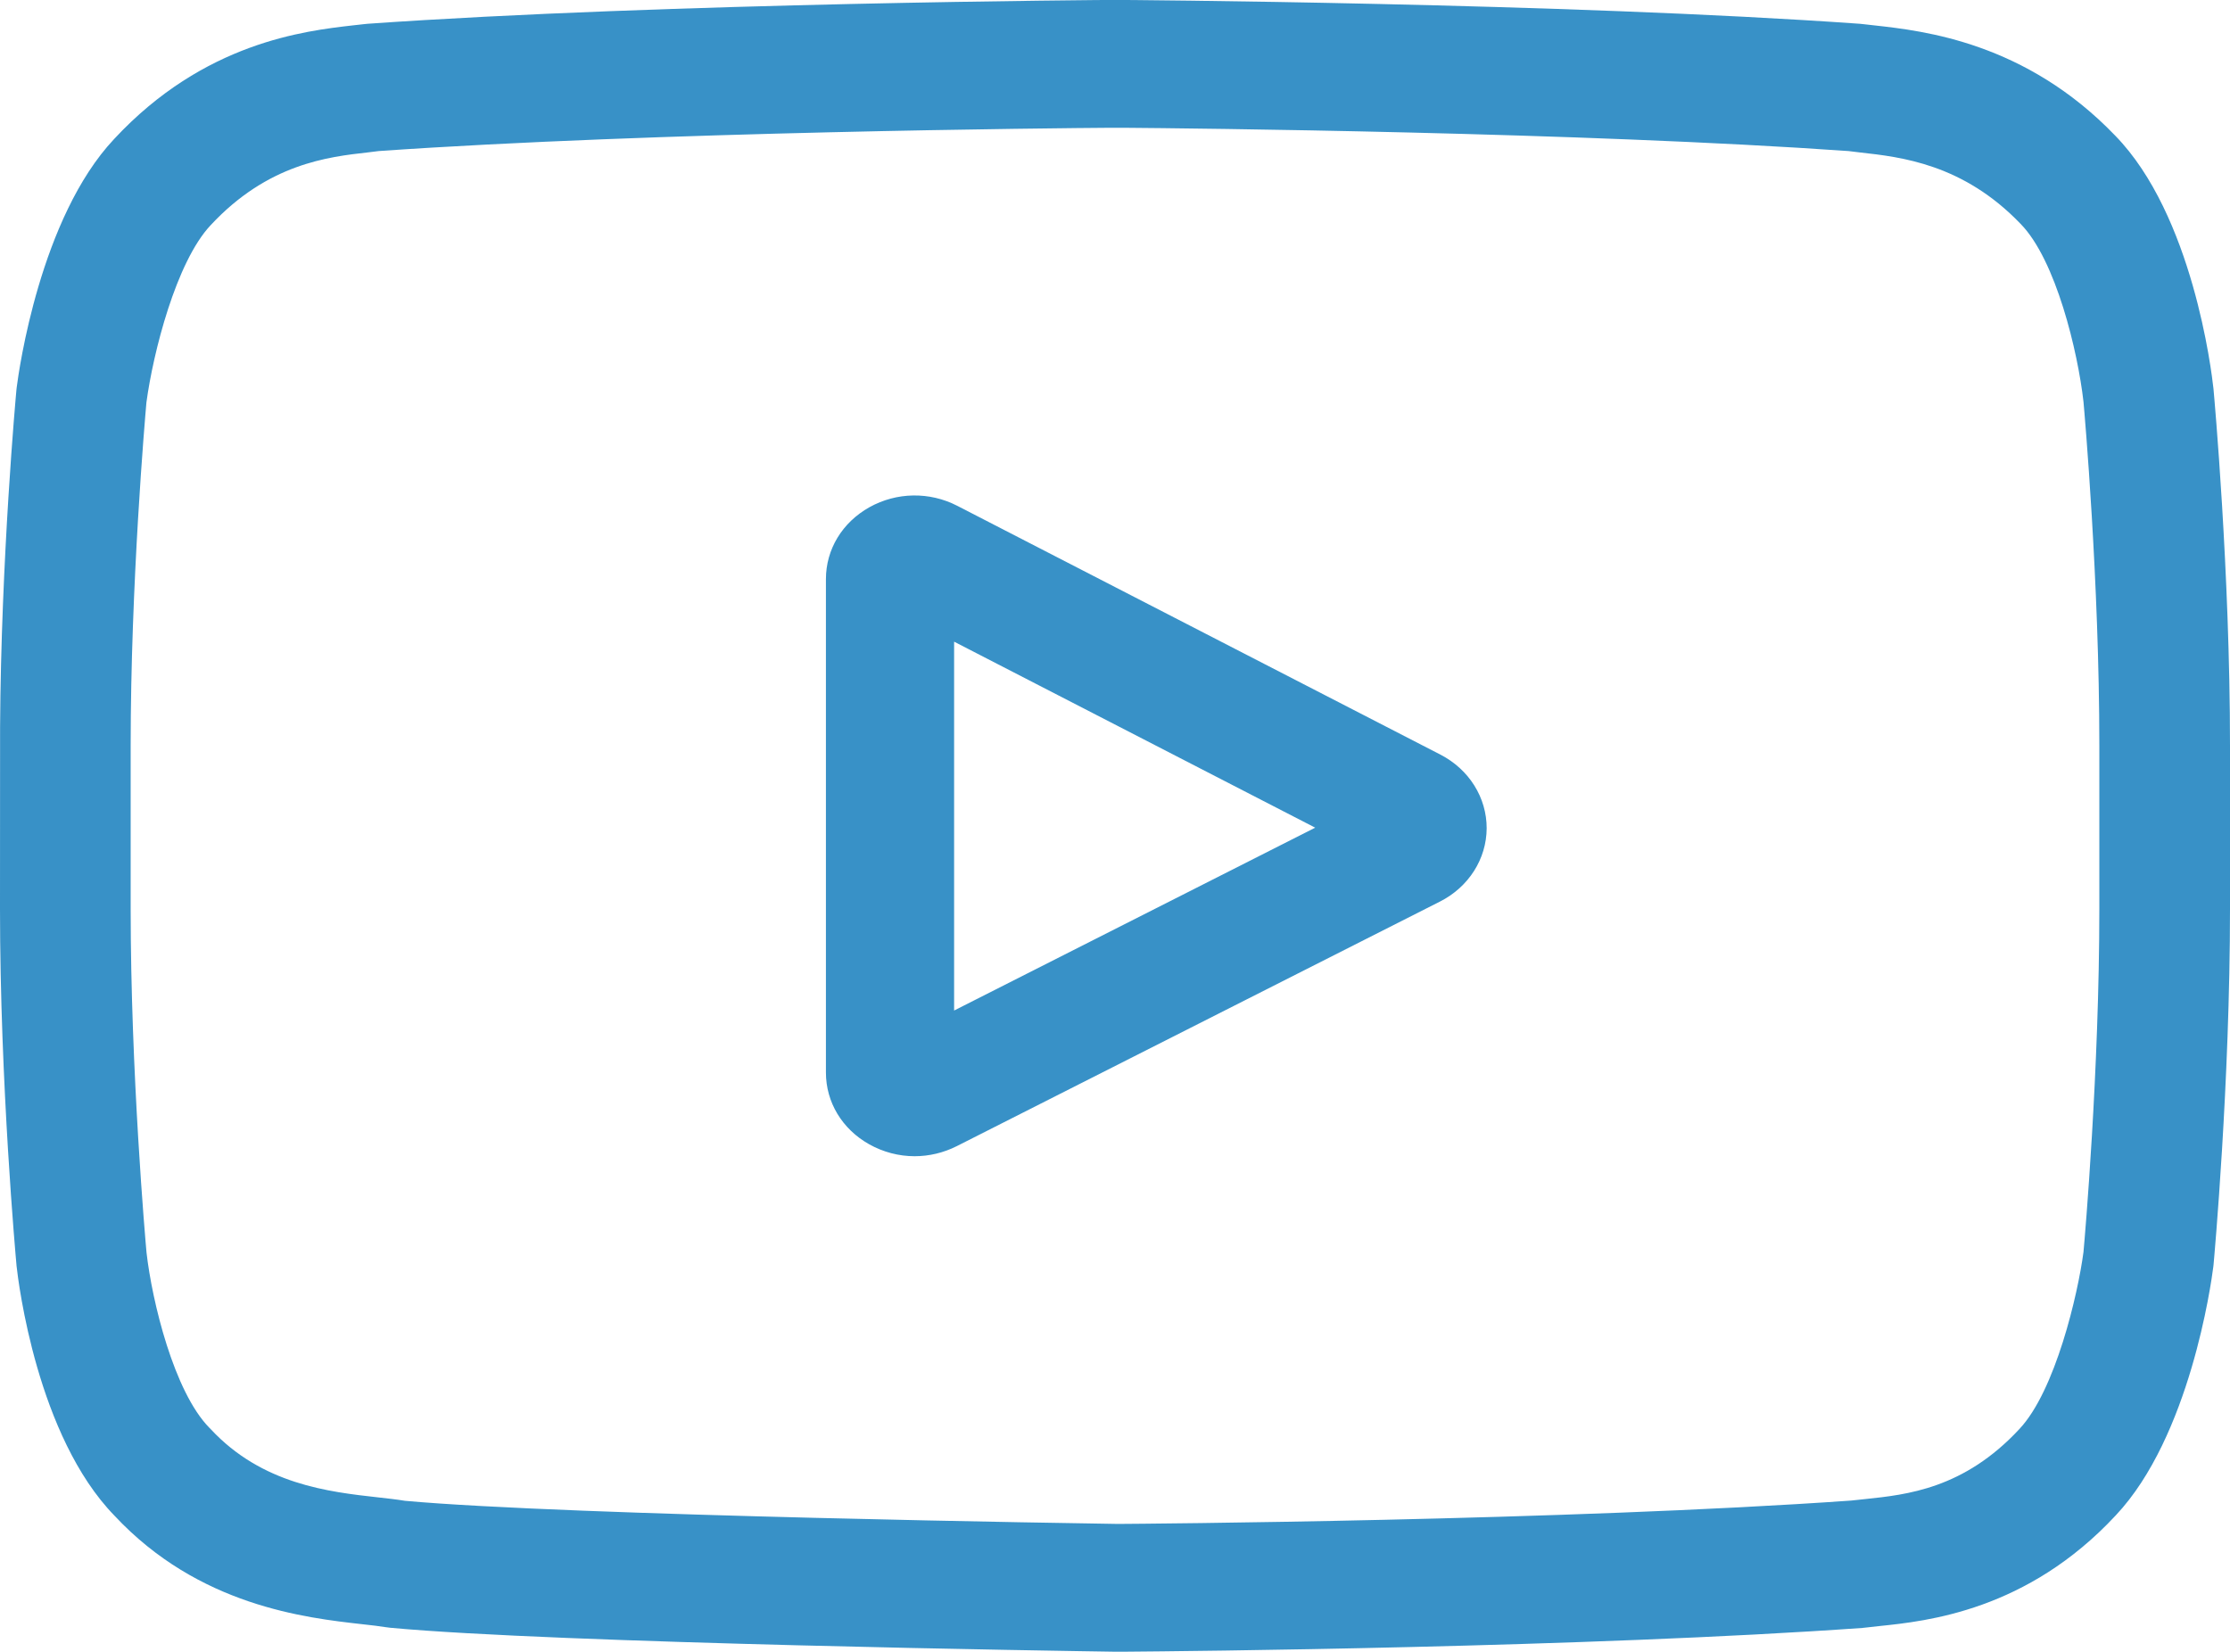
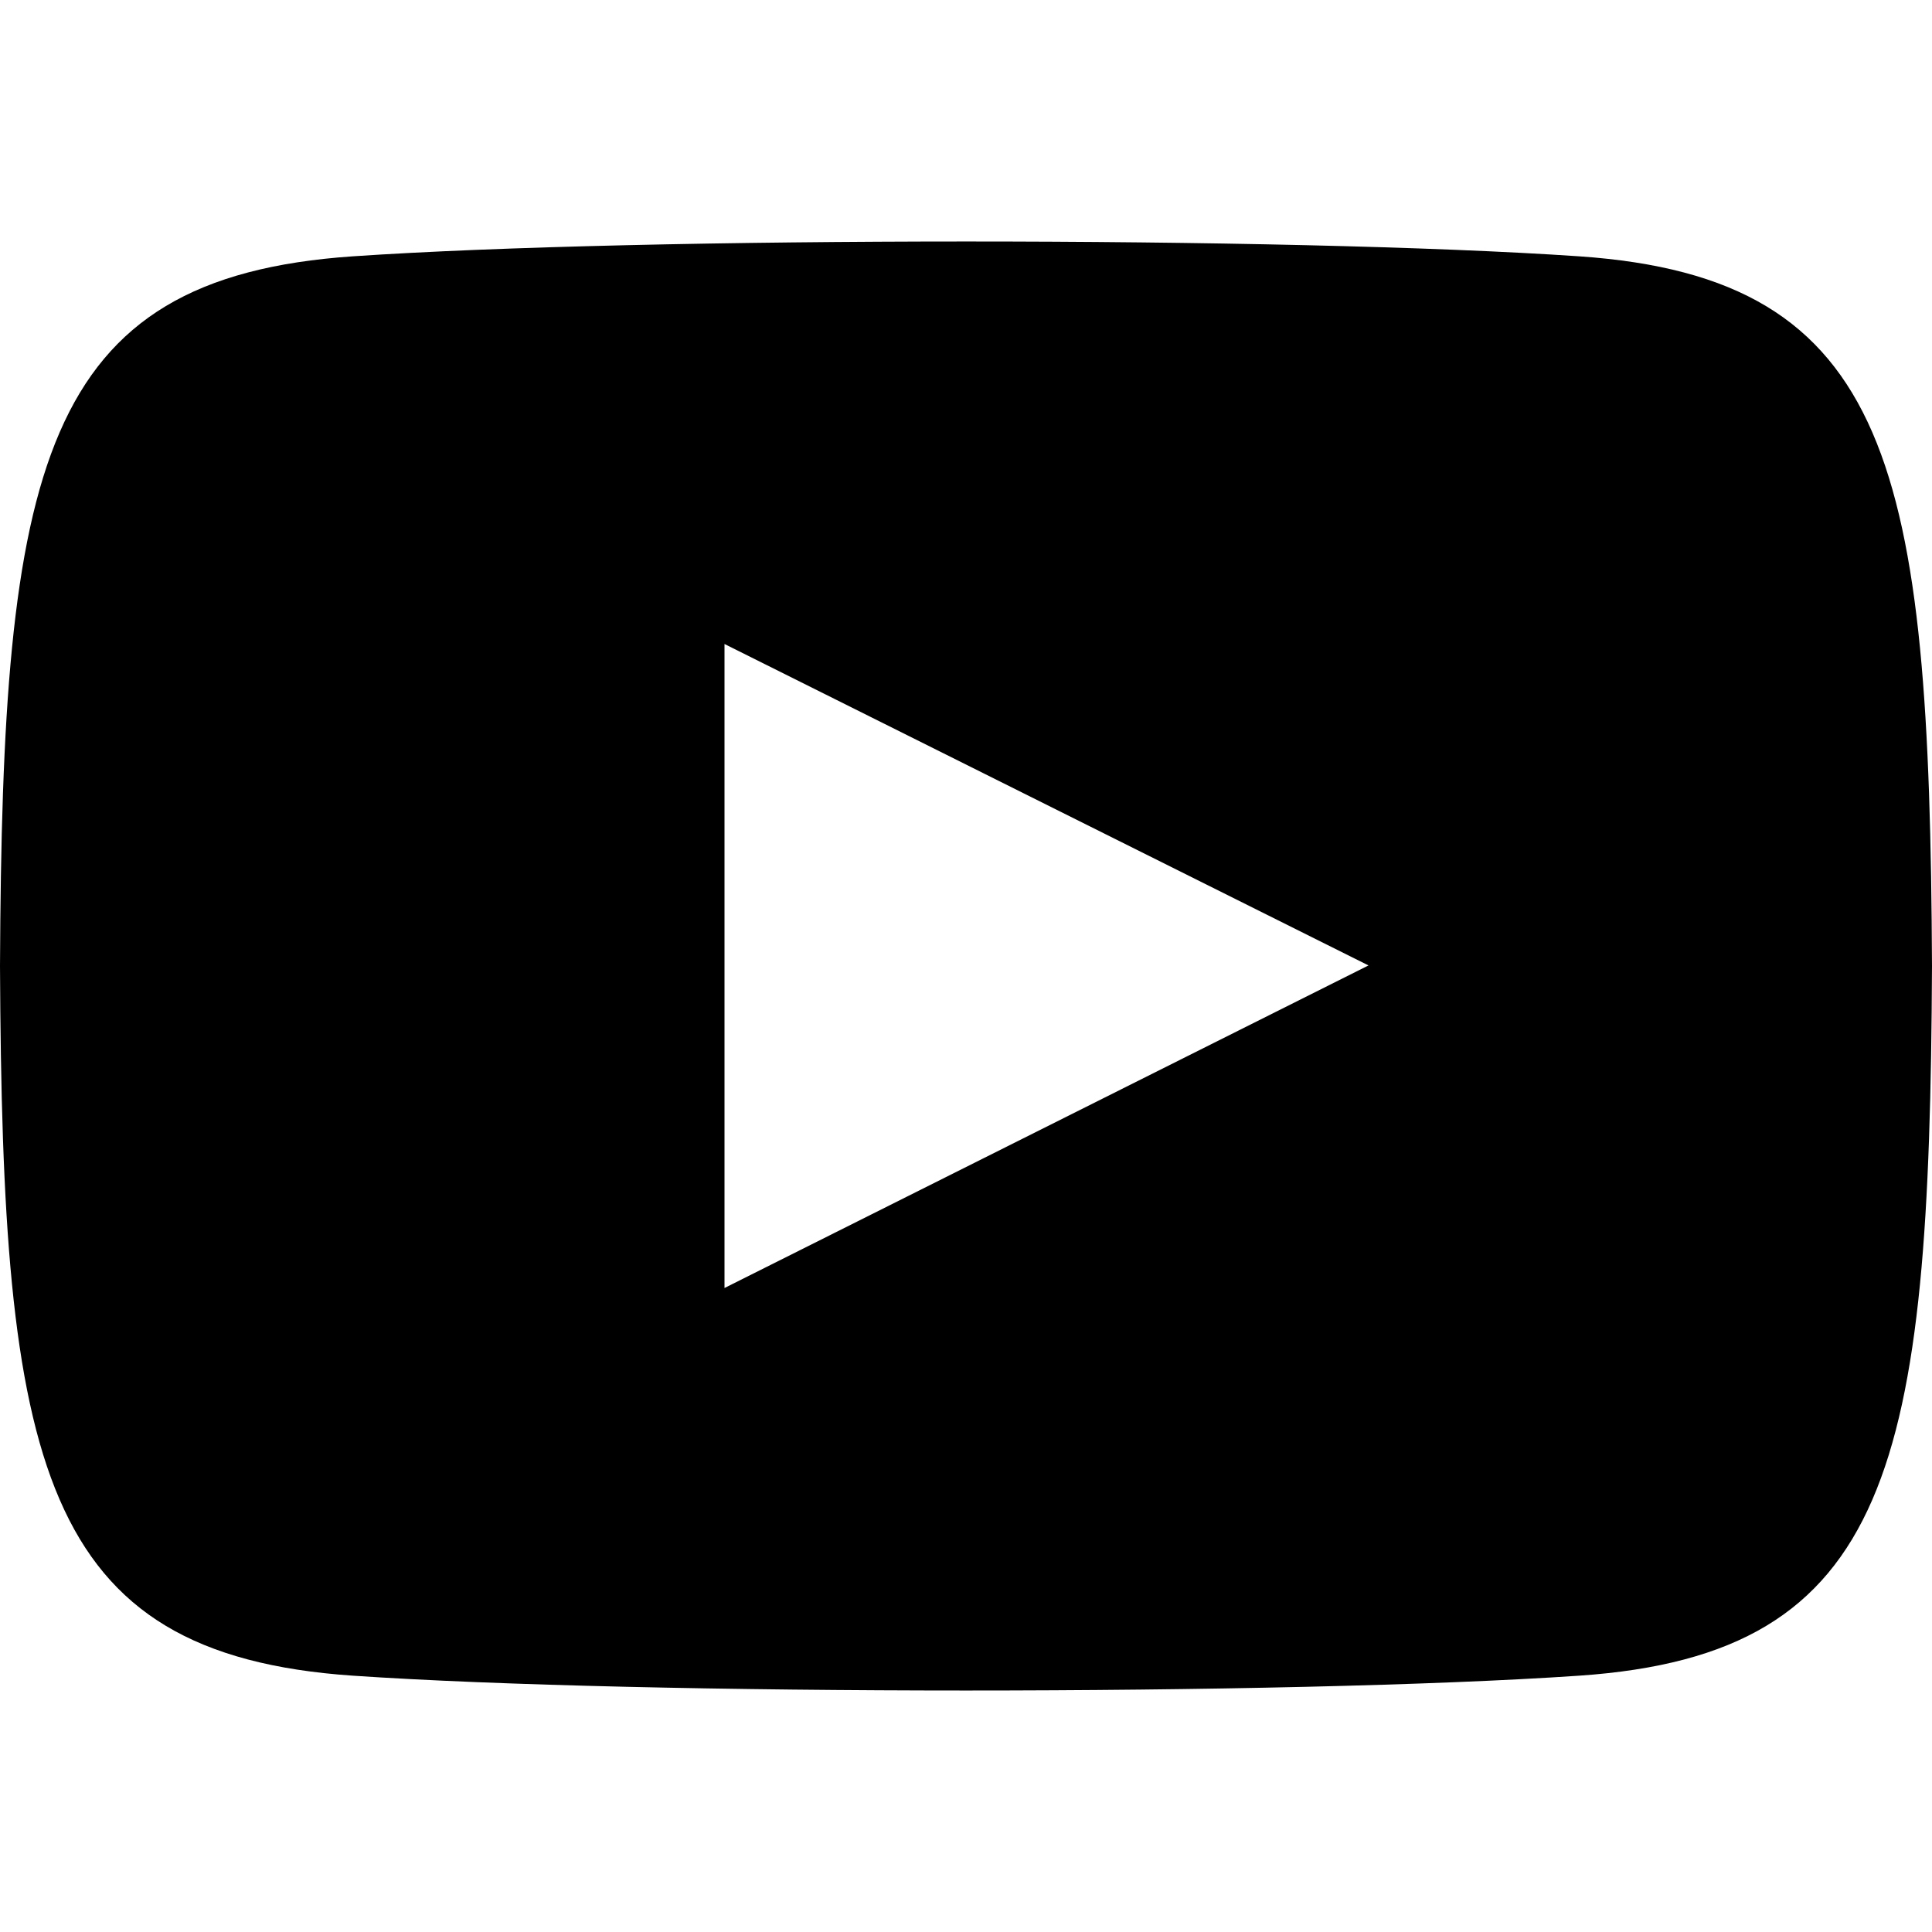
- <svg xmlns="http://www.w3.org/2000/svg" width="27px" height="20px" viewBox="0 0 27 20" version="1.1">
-   <g id="Symbols" stroke="none" stroke-width="1" fill="none" fill-rule="evenodd">
-     <g id="rodape-nupillinst" transform="translate(-551, -186)" fill="#3891C7" fill-rule="nonzero">
-       <g id="infos" transform="translate(315, 40)">
-         <g id="redes" transform="translate(225, 0)">
-           <g id="yt" transform="translate(0, 132)">
-             <path d="M24.505,13.999 C24.559,13.999 29.949,14.034 33.519,14.288 L33.519,14.288 L33.566,14.293 C33.606,14.298 33.651,14.303 33.7,14.308 C34.292,14.374 35.524,14.512 36.61,15.642 C37.549,16.604 37.777,18.495 37.8,18.707 L37.8,18.707 L37.801,18.719 C37.809,18.808 38,20.913 38,23.027 L38,23.027 L38,25.003 C38,27.116 37.809,29.222 37.801,29.31 L37.801,29.31 L37.798,29.337 C37.772,29.545 37.513,31.395 36.618,32.346 C35.544,33.502 34.332,33.628 33.75,33.688 C33.694,33.694 33.643,33.699 33.598,33.705 L33.598,33.705 L33.551,33.71 C30.22,33.947 25.302,33.993 24.617,33.998 L24.491,33.998 C23.942,33.99 17.736,33.896 15.724,33.708 L15.724,33.708 L15.662,33.7 C15.597,33.689 15.503,33.678 15.393,33.666 C14.698,33.588 13.407,33.444 12.386,32.351 C11.45,31.389 11.223,29.533 11.2,29.324 L11.2,29.324 L11.199,29.31 C11.191,29.222 11,27.116 11,25.003 L11.001,22.8 C11.013,20.765 11.191,18.804 11.199,18.719 L11.199,18.719 L11.202,18.692 C11.228,18.484 11.487,16.634 12.382,15.683 C13.471,14.511 14.69,14.374 15.275,14.307 C15.321,14.302 15.363,14.298 15.401,14.293 L15.401,14.293 L15.449,14.288 C19.051,14.034 24.441,13.999 24.495,13.999 L24.495,13.999 Z M24.606,15.547 L24.444,15.547 C23.841,15.551 18.929,15.595 15.585,15.829 C15.546,15.834 15.503,15.839 15.456,15.845 C14.973,15.899 14.243,15.982 13.55,16.727 C13.132,17.172 12.854,18.271 12.773,18.871 C12.756,19.06 12.582,21.073 12.582,23.027 L12.582,23.027 L12.582,25.003 C12.582,26.986 12.761,29.025 12.774,29.165 C12.841,29.756 13.106,30.85 13.535,31.287 L13.535,31.287 L13.55,31.302 C14.172,31.972 14.982,32.063 15.573,32.129 C15.69,32.142 15.8,32.154 15.903,32.171 C17.901,32.352 24.268,32.447 24.536,32.451 C24.775,32.45 29.962,32.412 33.414,32.168 C33.465,32.162 33.522,32.156 33.583,32.15 C34.087,32.097 34.778,32.026 35.45,31.302 C35.886,30.839 36.159,29.668 36.226,29.159 C36.243,28.974 36.418,26.959 36.418,25.003 L36.418,25.003 L36.418,23.027 C36.418,21.039 36.238,18.996 36.226,18.864 C36.158,18.261 35.893,17.147 35.465,16.711 L35.465,16.711 C34.769,15.985 34.018,15.901 33.521,15.846 C33.471,15.84 33.424,15.835 33.381,15.829 C30.147,15.601 25.391,15.553 24.606,15.547 Z M21.527,20.141 C21.856,19.958 22.254,19.951 22.59,20.124 L22.59,20.124 L28.441,23.137 C28.787,23.316 29.001,23.657 29,24.029 C28.998,24.4 28.782,24.74 28.434,24.916 L28.434,24.916 L22.584,27.877 C22.423,27.958 22.248,27.999 22.074,27.999 C21.884,27.999 21.694,27.95 21.523,27.854 C21.196,27.67 21,27.345 21,26.986 L21,26.986 L21,21.012 C21,20.651 21.197,20.326 21.527,20.141 Z M22.552,21.769 L22.552,26.235 L26.924,24.021 L22.552,21.769 Z" id="Combined-Shape" />
-           </g>
-         </g>
-       </g>
-     </g>
-   </g>
+ <svg xmlns="http://www.w3.org/2000/svg" width="24" height="24" viewBox="0 0 24 24">
+   <path d="M19.615 3.184c-3.604-.246-11.631-.245-15.23 0-3.897.266-4.356 2.62-4.385 8.816.029 6.185.484 8.549 4.385 8.816 3.6.245 11.626.246 15.23 0 3.897-.266 4.356-2.62 4.385-8.816-.029-6.185-.484-8.549-4.385-8.816zm-10.615 12.816v-8l8 3.993-8 4.007z" />
</svg>
